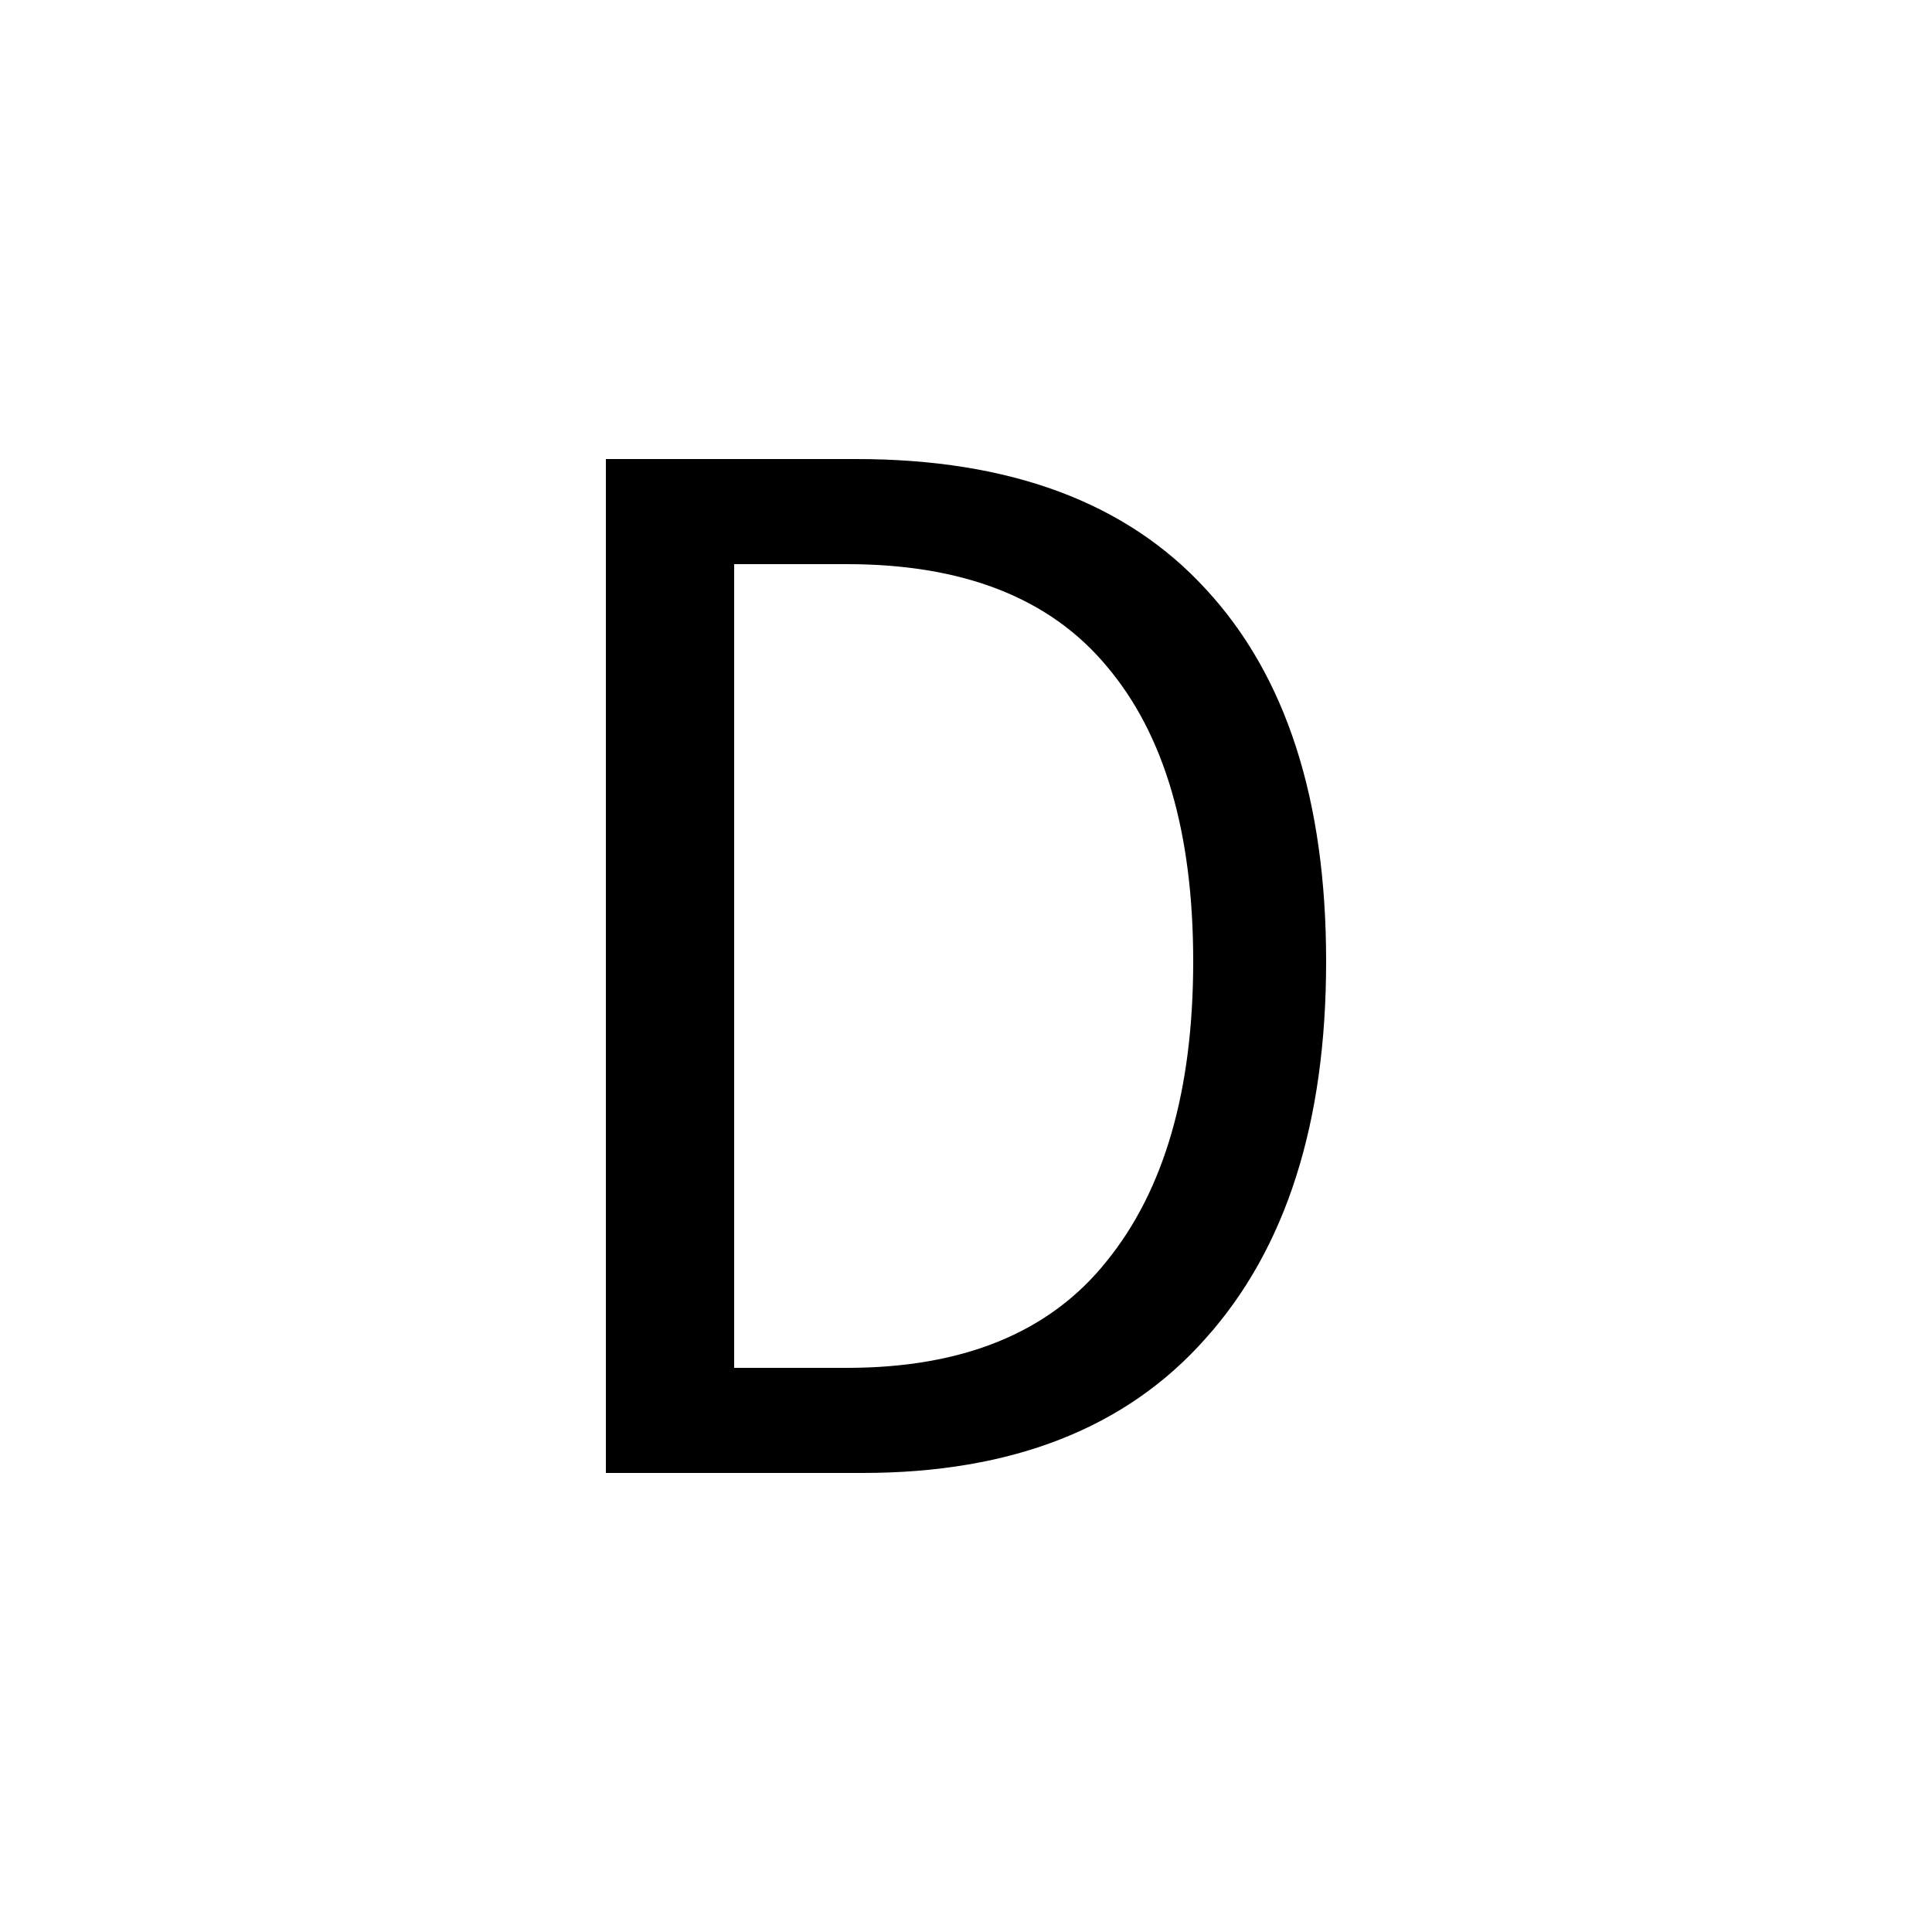
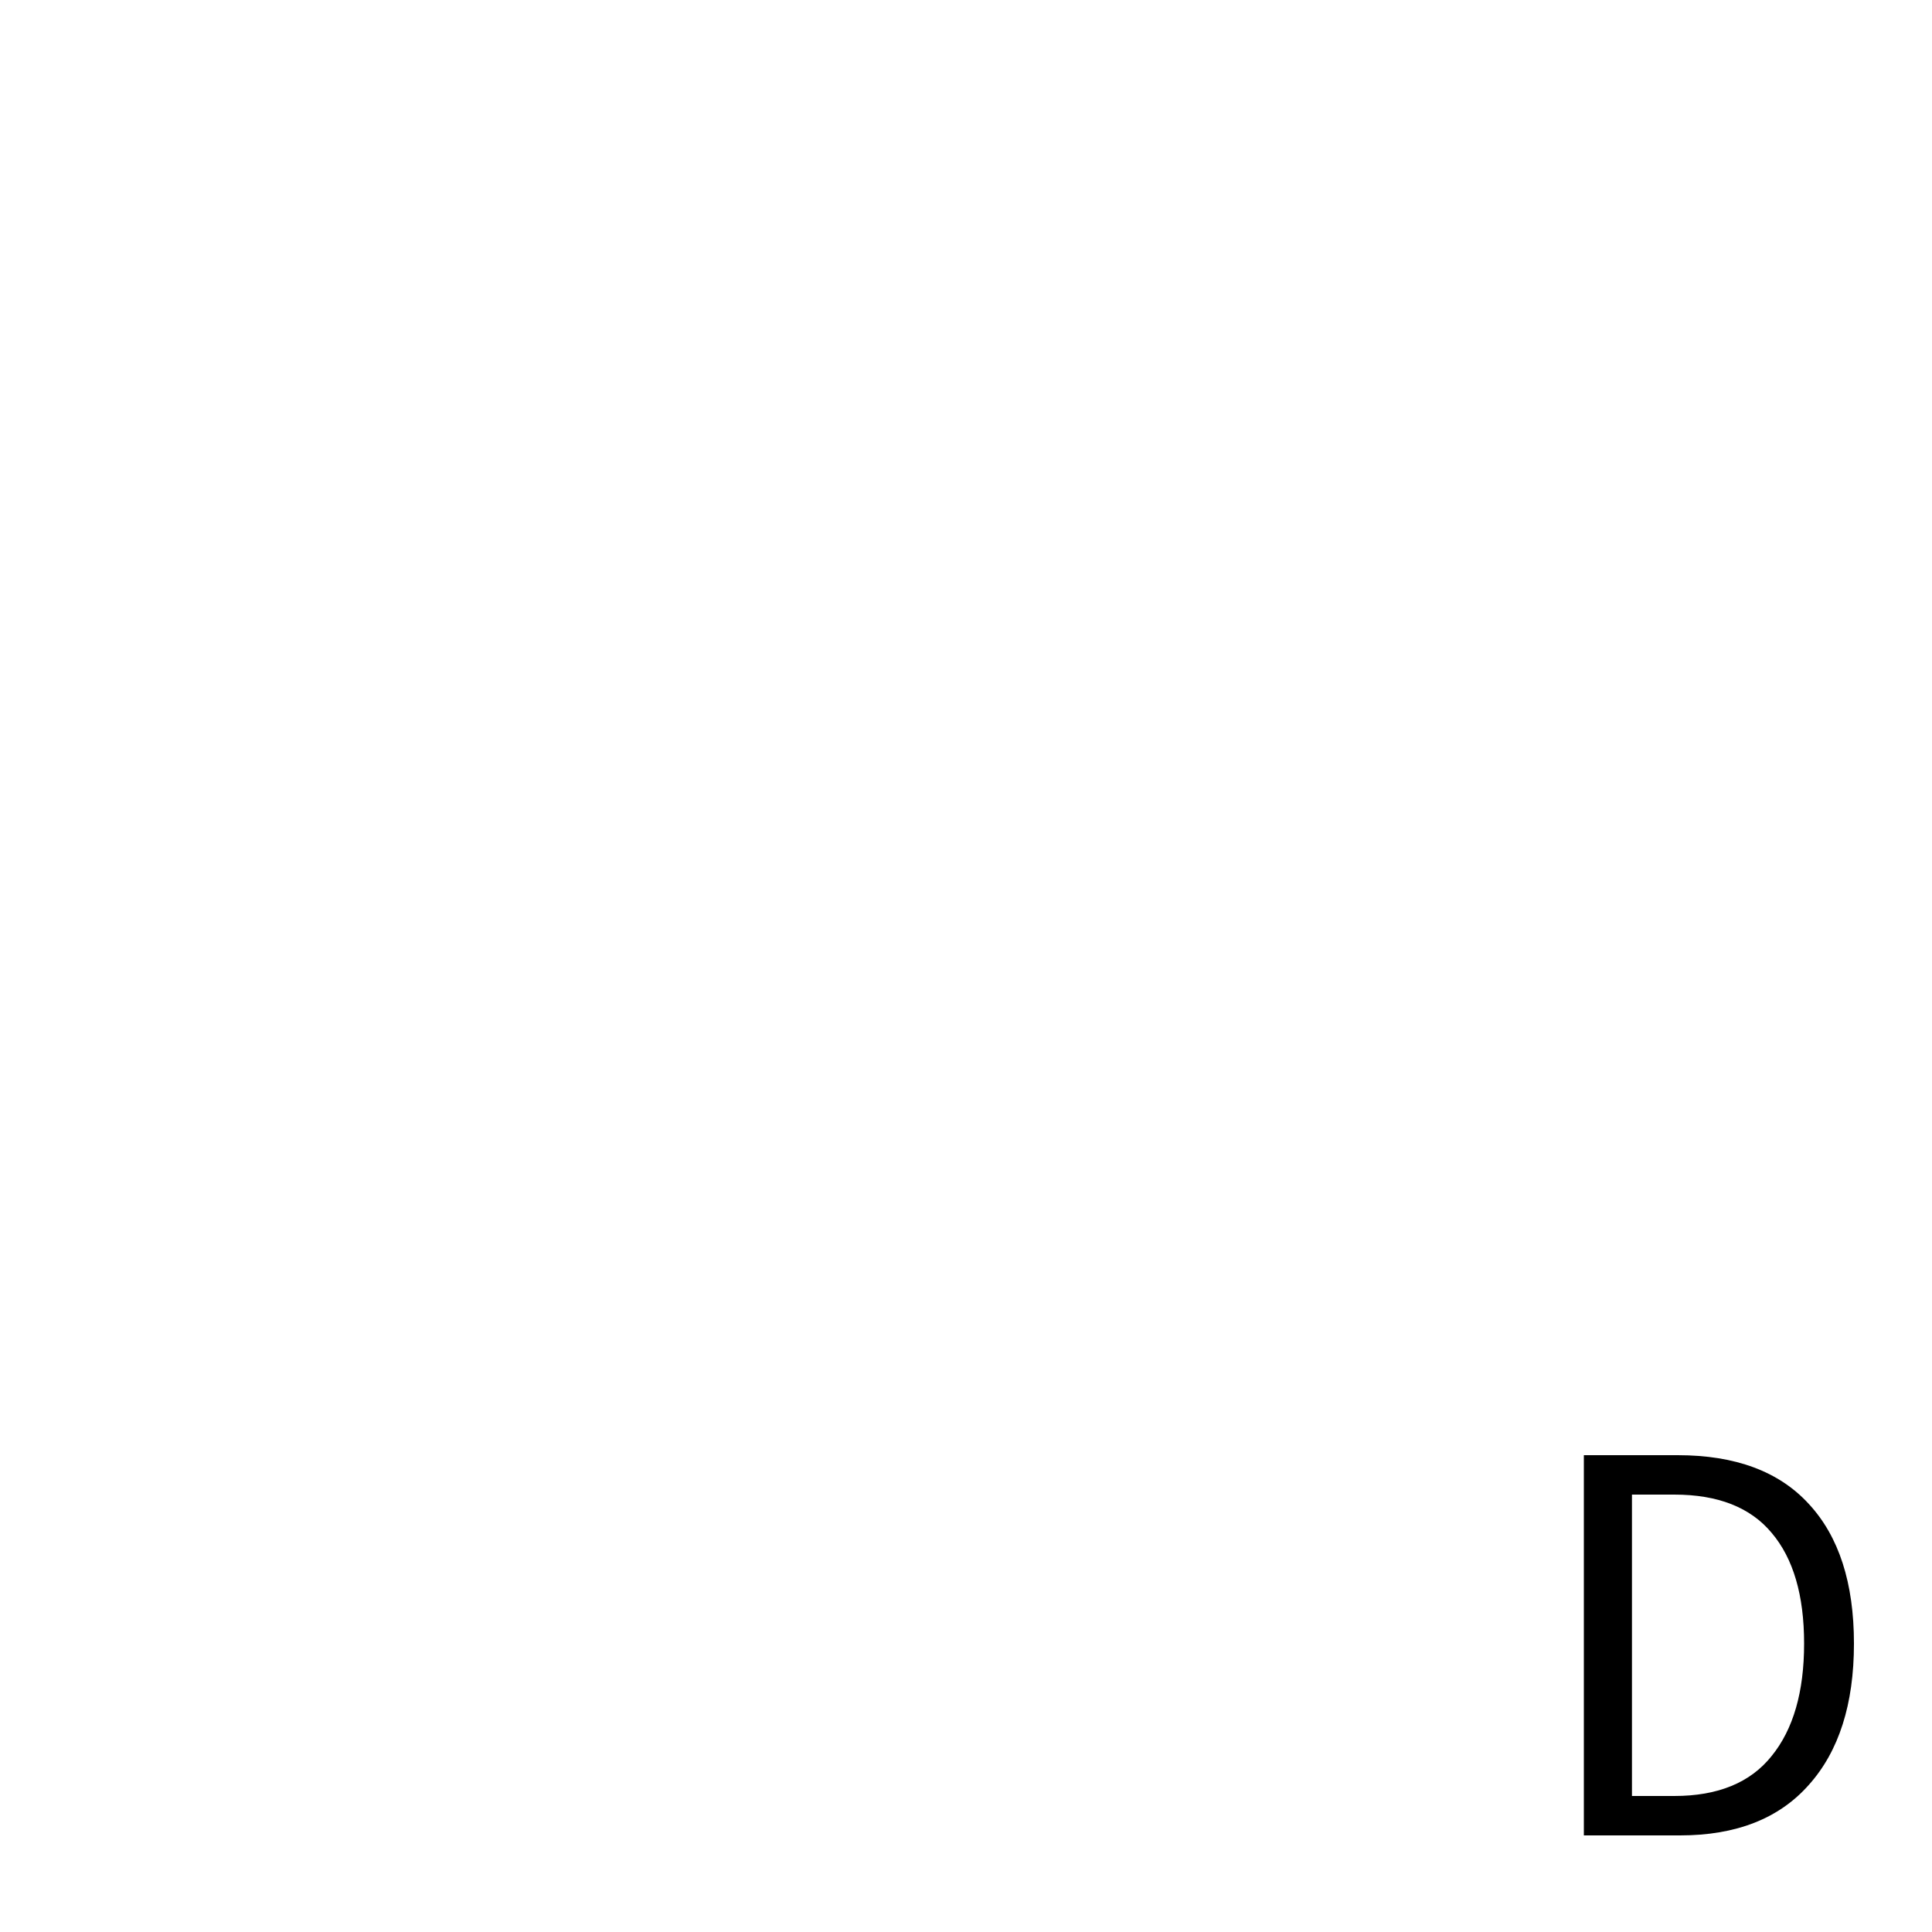
<svg xmlns="http://www.w3.org/2000/svg" version="1.1" viewBox="0 0 10 10">
-   <path d="m3.136 7.624v-5.248h1.296q1.192 0 1.808 0.672 0.624 0.672 0.624 1.928t-0.624 1.952q-0.616 0.696-1.776 0.696zm0.664-0.544h0.584q0.904 0 1.344-0.552 0.448-0.552 0.448-1.552t-0.448-1.528q-0.44-0.528-1.344-0.528h-0.584z" />
+   <path d="m8.198 9.5v-1.968h0.486q0.447 0 0.678 0.252 0.234 0.252 0.234 0.723t-0.234 0.732q-0.231 0.261-0.666 0.261zm0.249-0.204h0.219q0.339 0 0.504-0.207 0.168-0.207 0.168-0.582t-0.168-0.573q-0.165-0.198-0.504-0.198h-0.219z" />
</svg>
